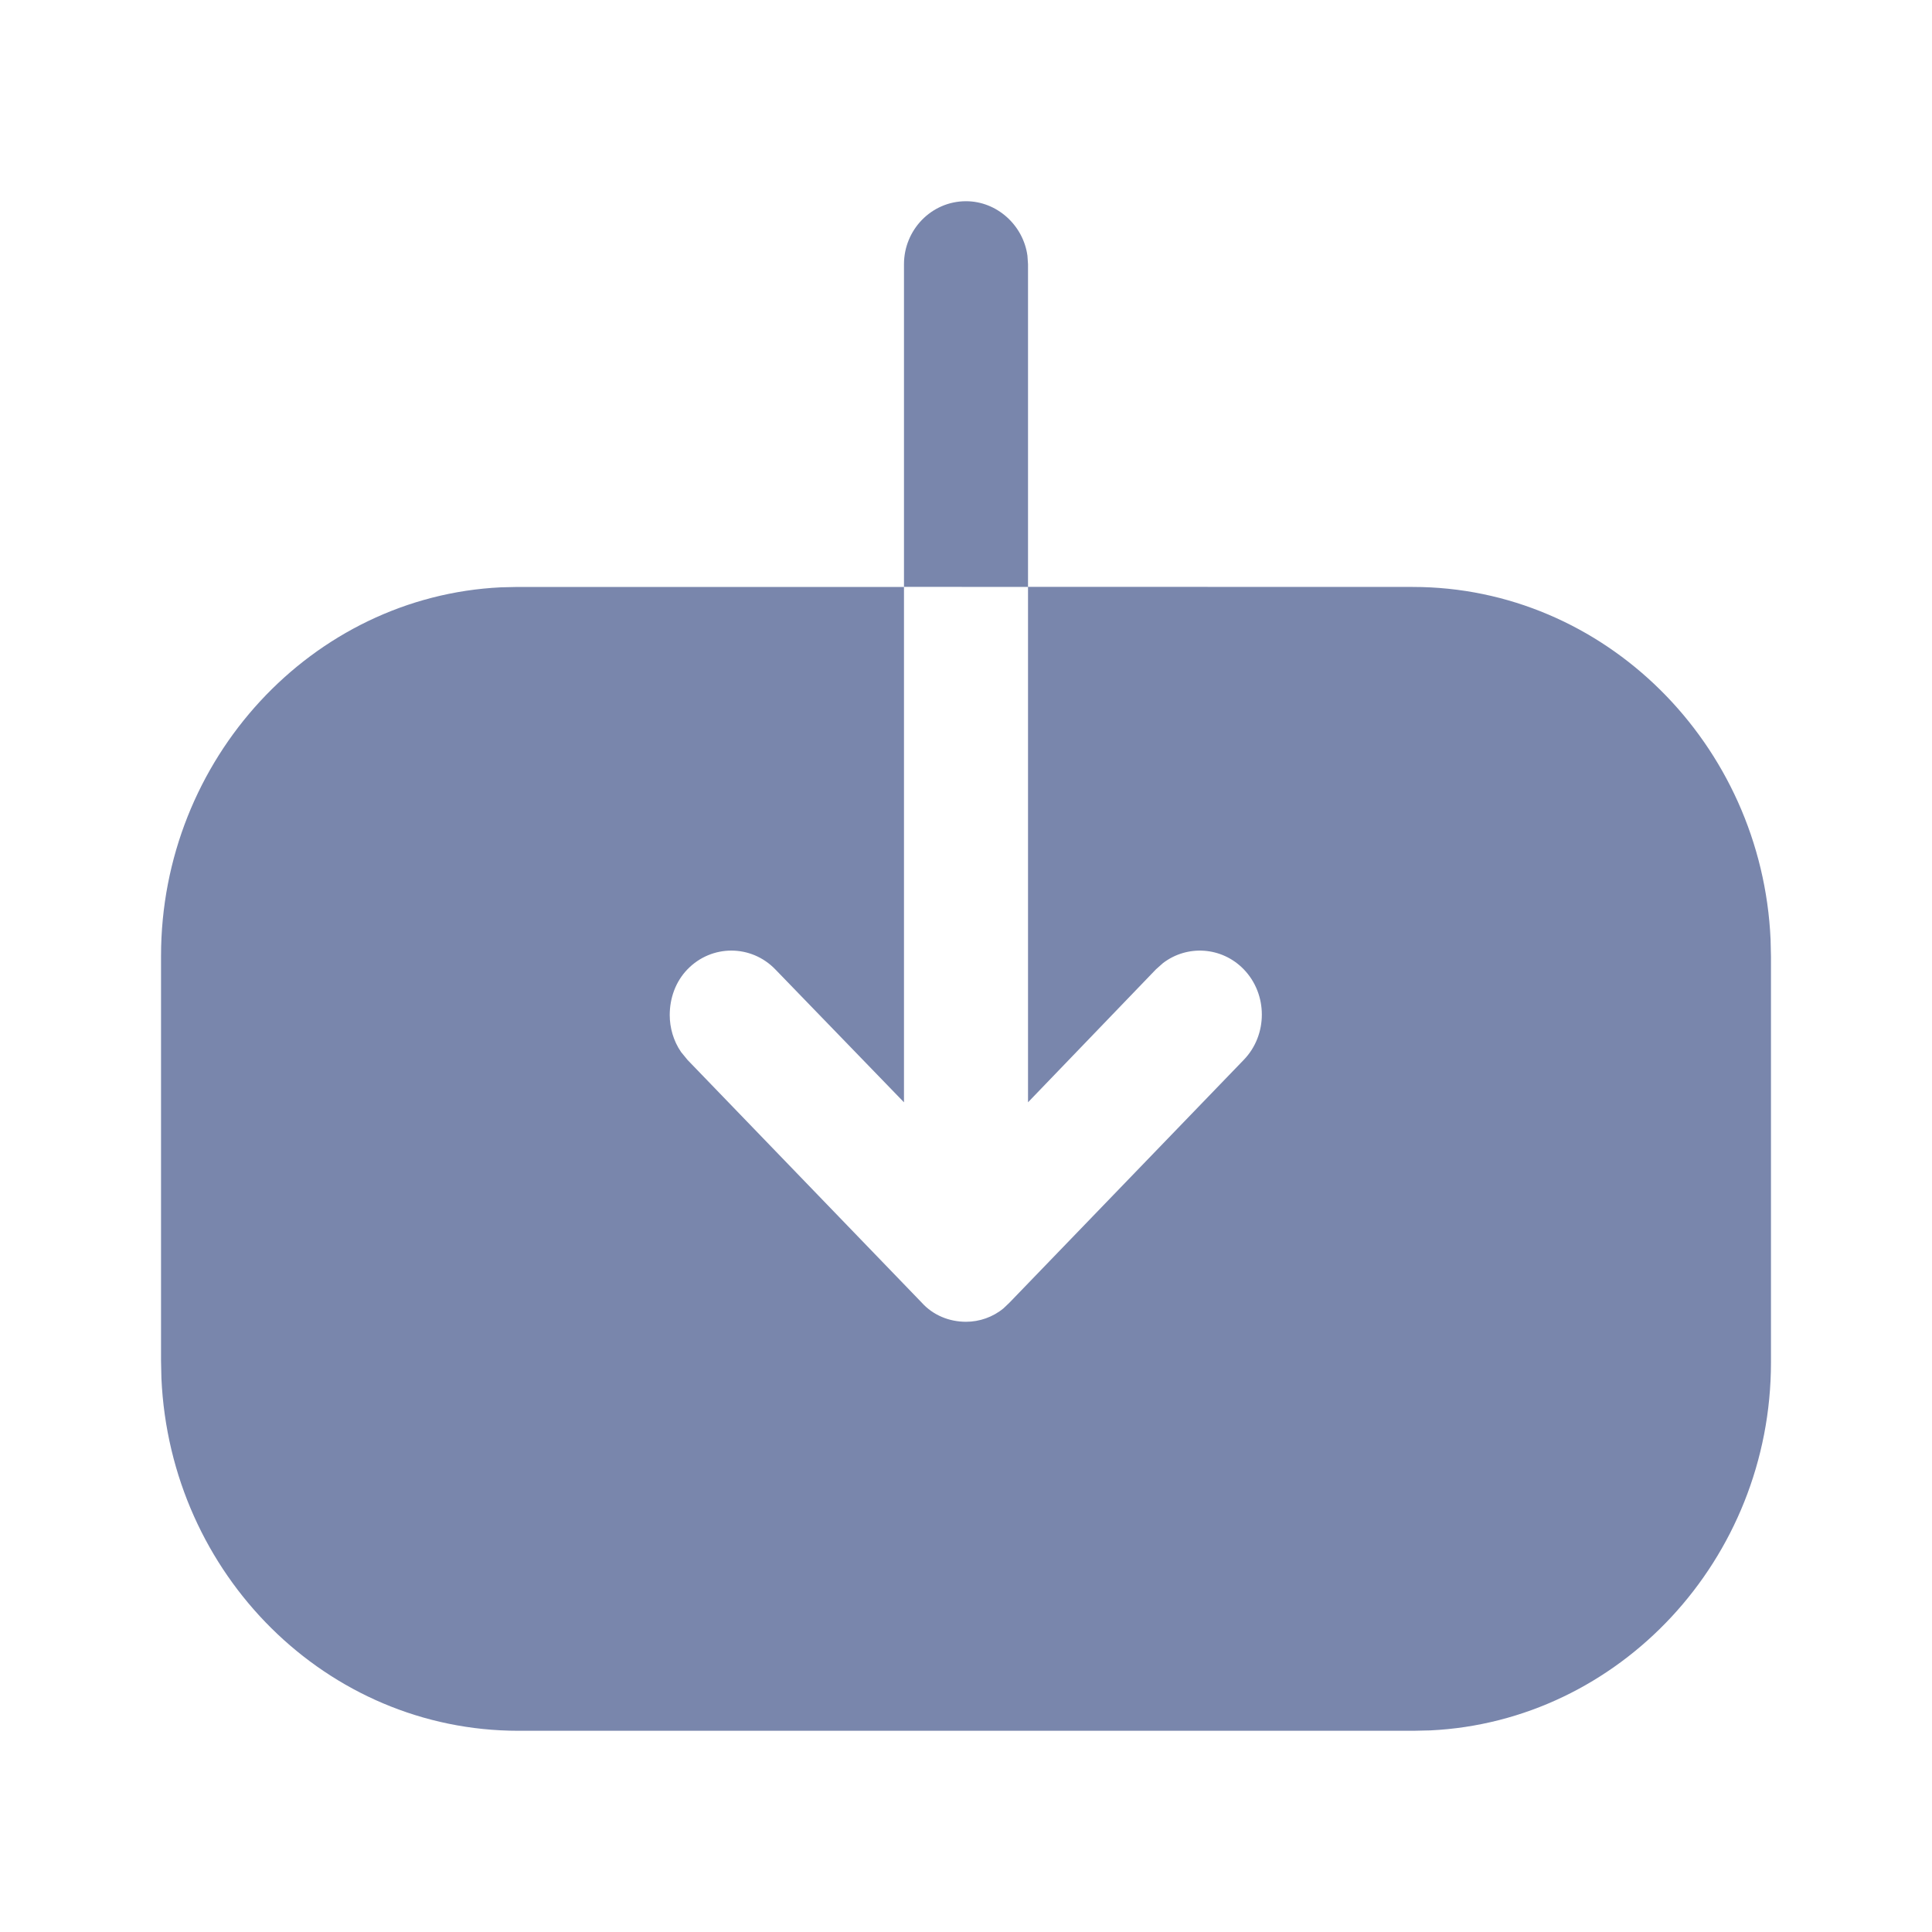
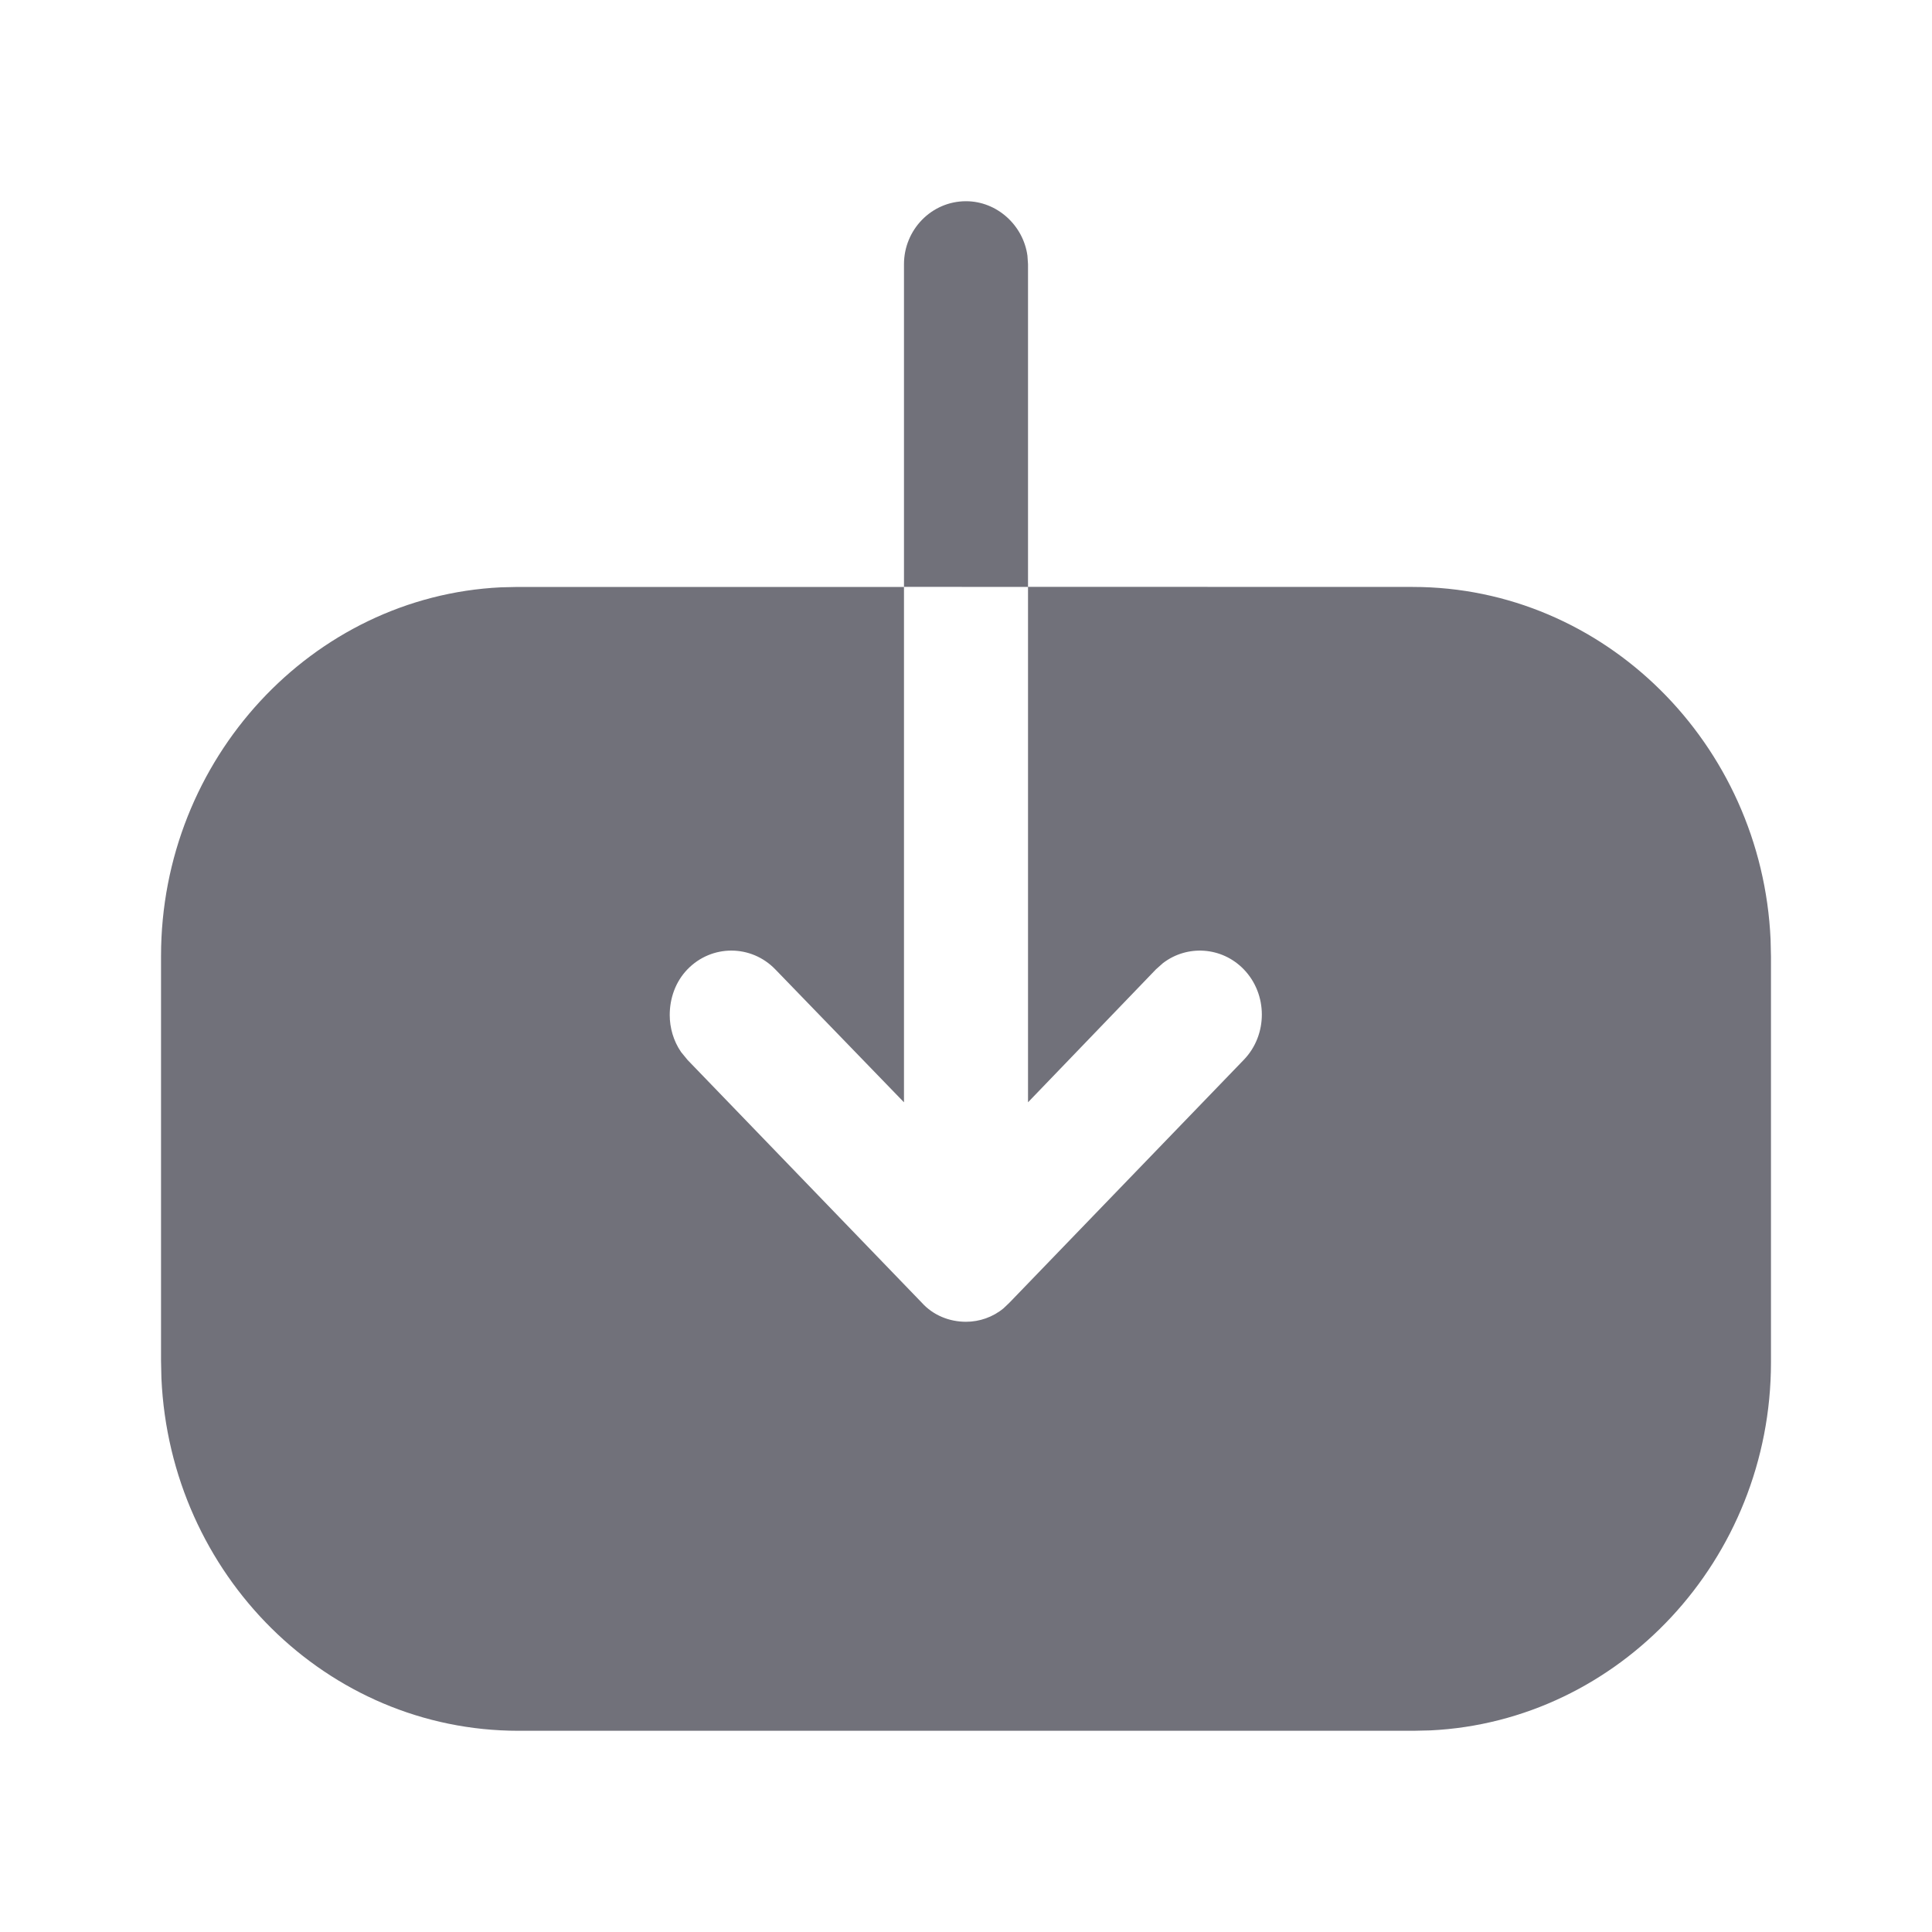
<svg xmlns="http://www.w3.org/2000/svg" width="20" height="20" viewBox="0 0 20 20" fill="none">
-   <path d="M9.358 6.075V2.735C9.358 2.379 9.642 2.083 10 2.083C10.321 2.083 10.593 2.332 10.636 2.647L10.642 2.735V6.075L14.625 6.076C16.608 6.076 18.238 7.7 18.329 9.725L18.333 9.905V14.104C18.333 16.144 16.761 17.819 14.807 17.913L14.633 17.917H5.367C3.383 17.917 1.762 16.301 1.671 14.268L1.667 14.087L1.667 9.897C1.667 7.857 3.232 6.174 5.185 6.08L5.358 6.076H9.358V11.411L8.025 10.034C7.775 9.776 7.367 9.776 7.117 10.034C6.992 10.163 6.933 10.335 6.933 10.508C6.933 10.638 6.971 10.775 7.05 10.89L7.117 10.972L9.542 13.485C9.658 13.614 9.825 13.683 10 13.683C10.139 13.683 10.278 13.635 10.388 13.544L10.45 13.485L12.875 10.972C13.125 10.714 13.125 10.292 12.875 10.034C12.648 9.8 12.29 9.778 12.039 9.97L11.967 10.034L10.642 11.411V6.076L9.358 6.075Z" fill="#7986AC" />
+   <path d="M9.358 6.075V2.735C9.358 2.379 9.642 2.083 10 2.083C10.321 2.083 10.593 2.332 10.636 2.647L10.642 2.735V6.075L14.625 6.076C16.608 6.076 18.238 7.7 18.329 9.725L18.333 9.905V14.104C18.333 16.144 16.761 17.819 14.807 17.913L14.633 17.917H5.367C3.383 17.917 1.762 16.301 1.671 14.268L1.667 14.087L1.667 9.897C1.667 7.857 3.232 6.174 5.185 6.08L5.358 6.076H9.358V11.411L8.025 10.034C7.775 9.776 7.367 9.776 7.117 10.034C6.992 10.163 6.933 10.335 6.933 10.508C6.933 10.638 6.971 10.775 7.05 10.89L7.117 10.972L9.542 13.485C9.658 13.614 9.825 13.683 10 13.683C10.139 13.683 10.278 13.635 10.388 13.544L10.45 13.485L12.875 10.972C13.125 10.714 13.125 10.292 12.875 10.034C12.648 9.8 12.29 9.778 12.039 9.97L11.967 10.034L10.642 11.411V6.076L9.358 6.075Z" fill="#71717A" />
</svg>
